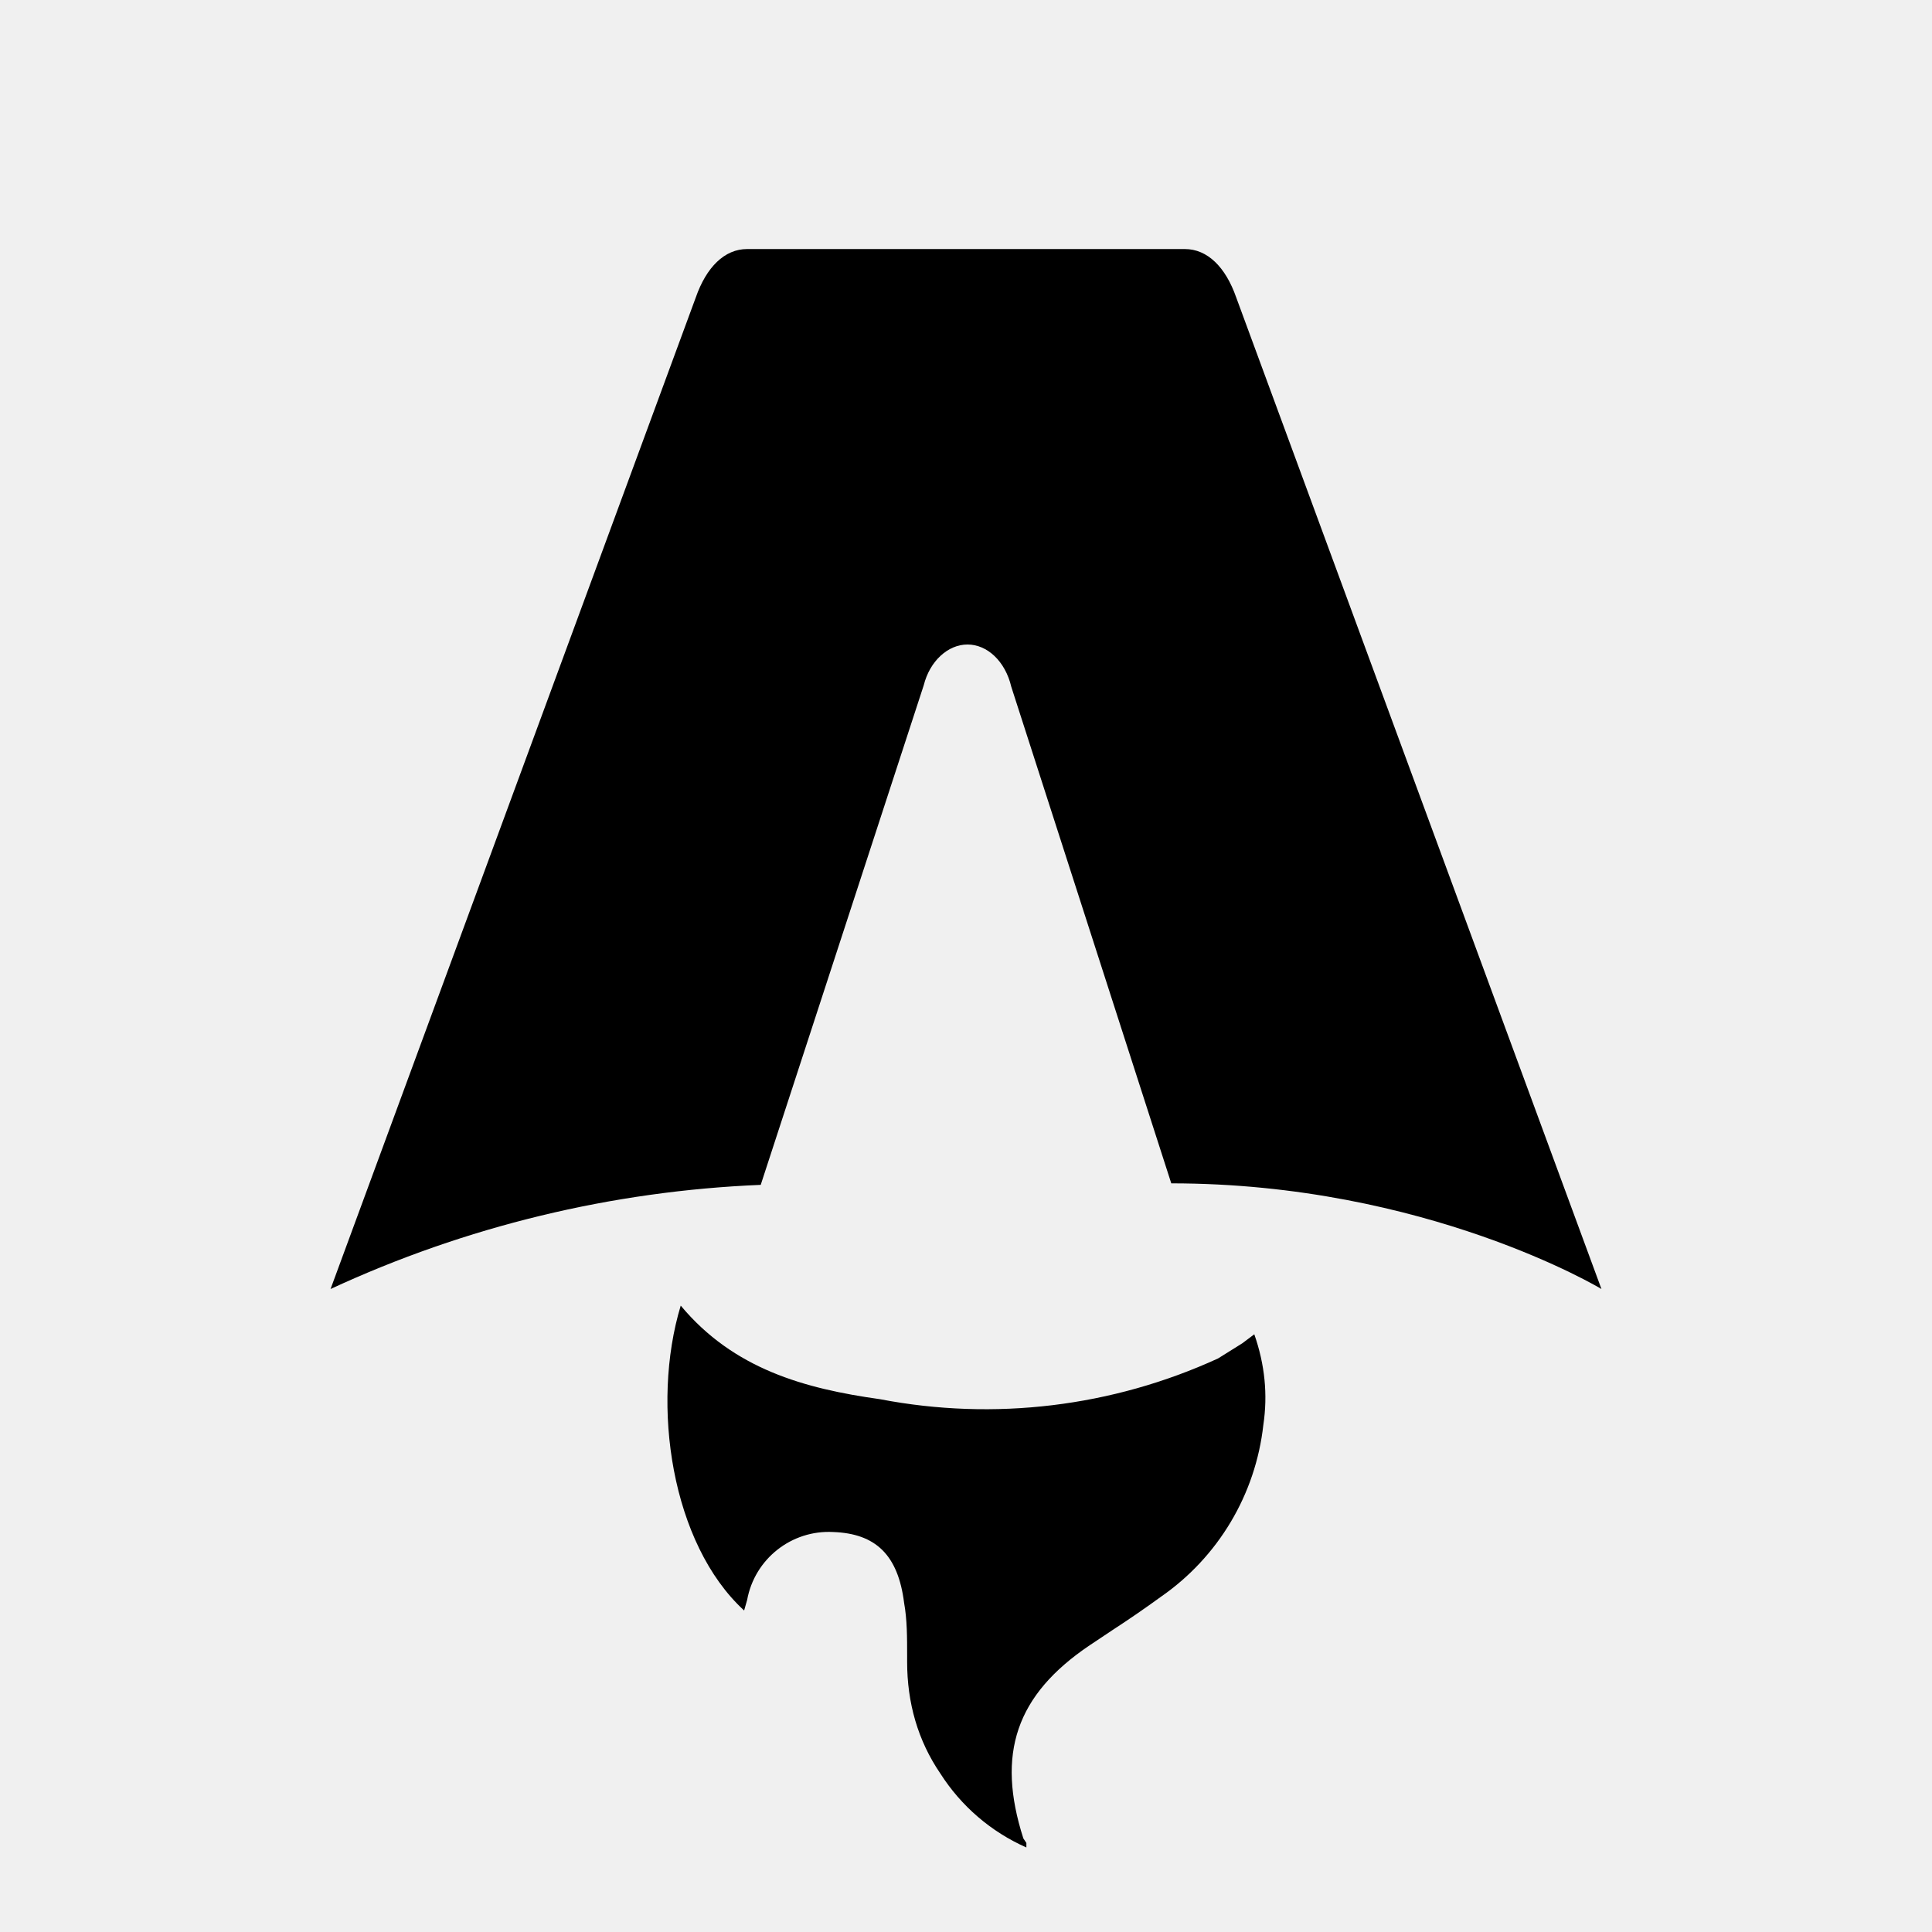
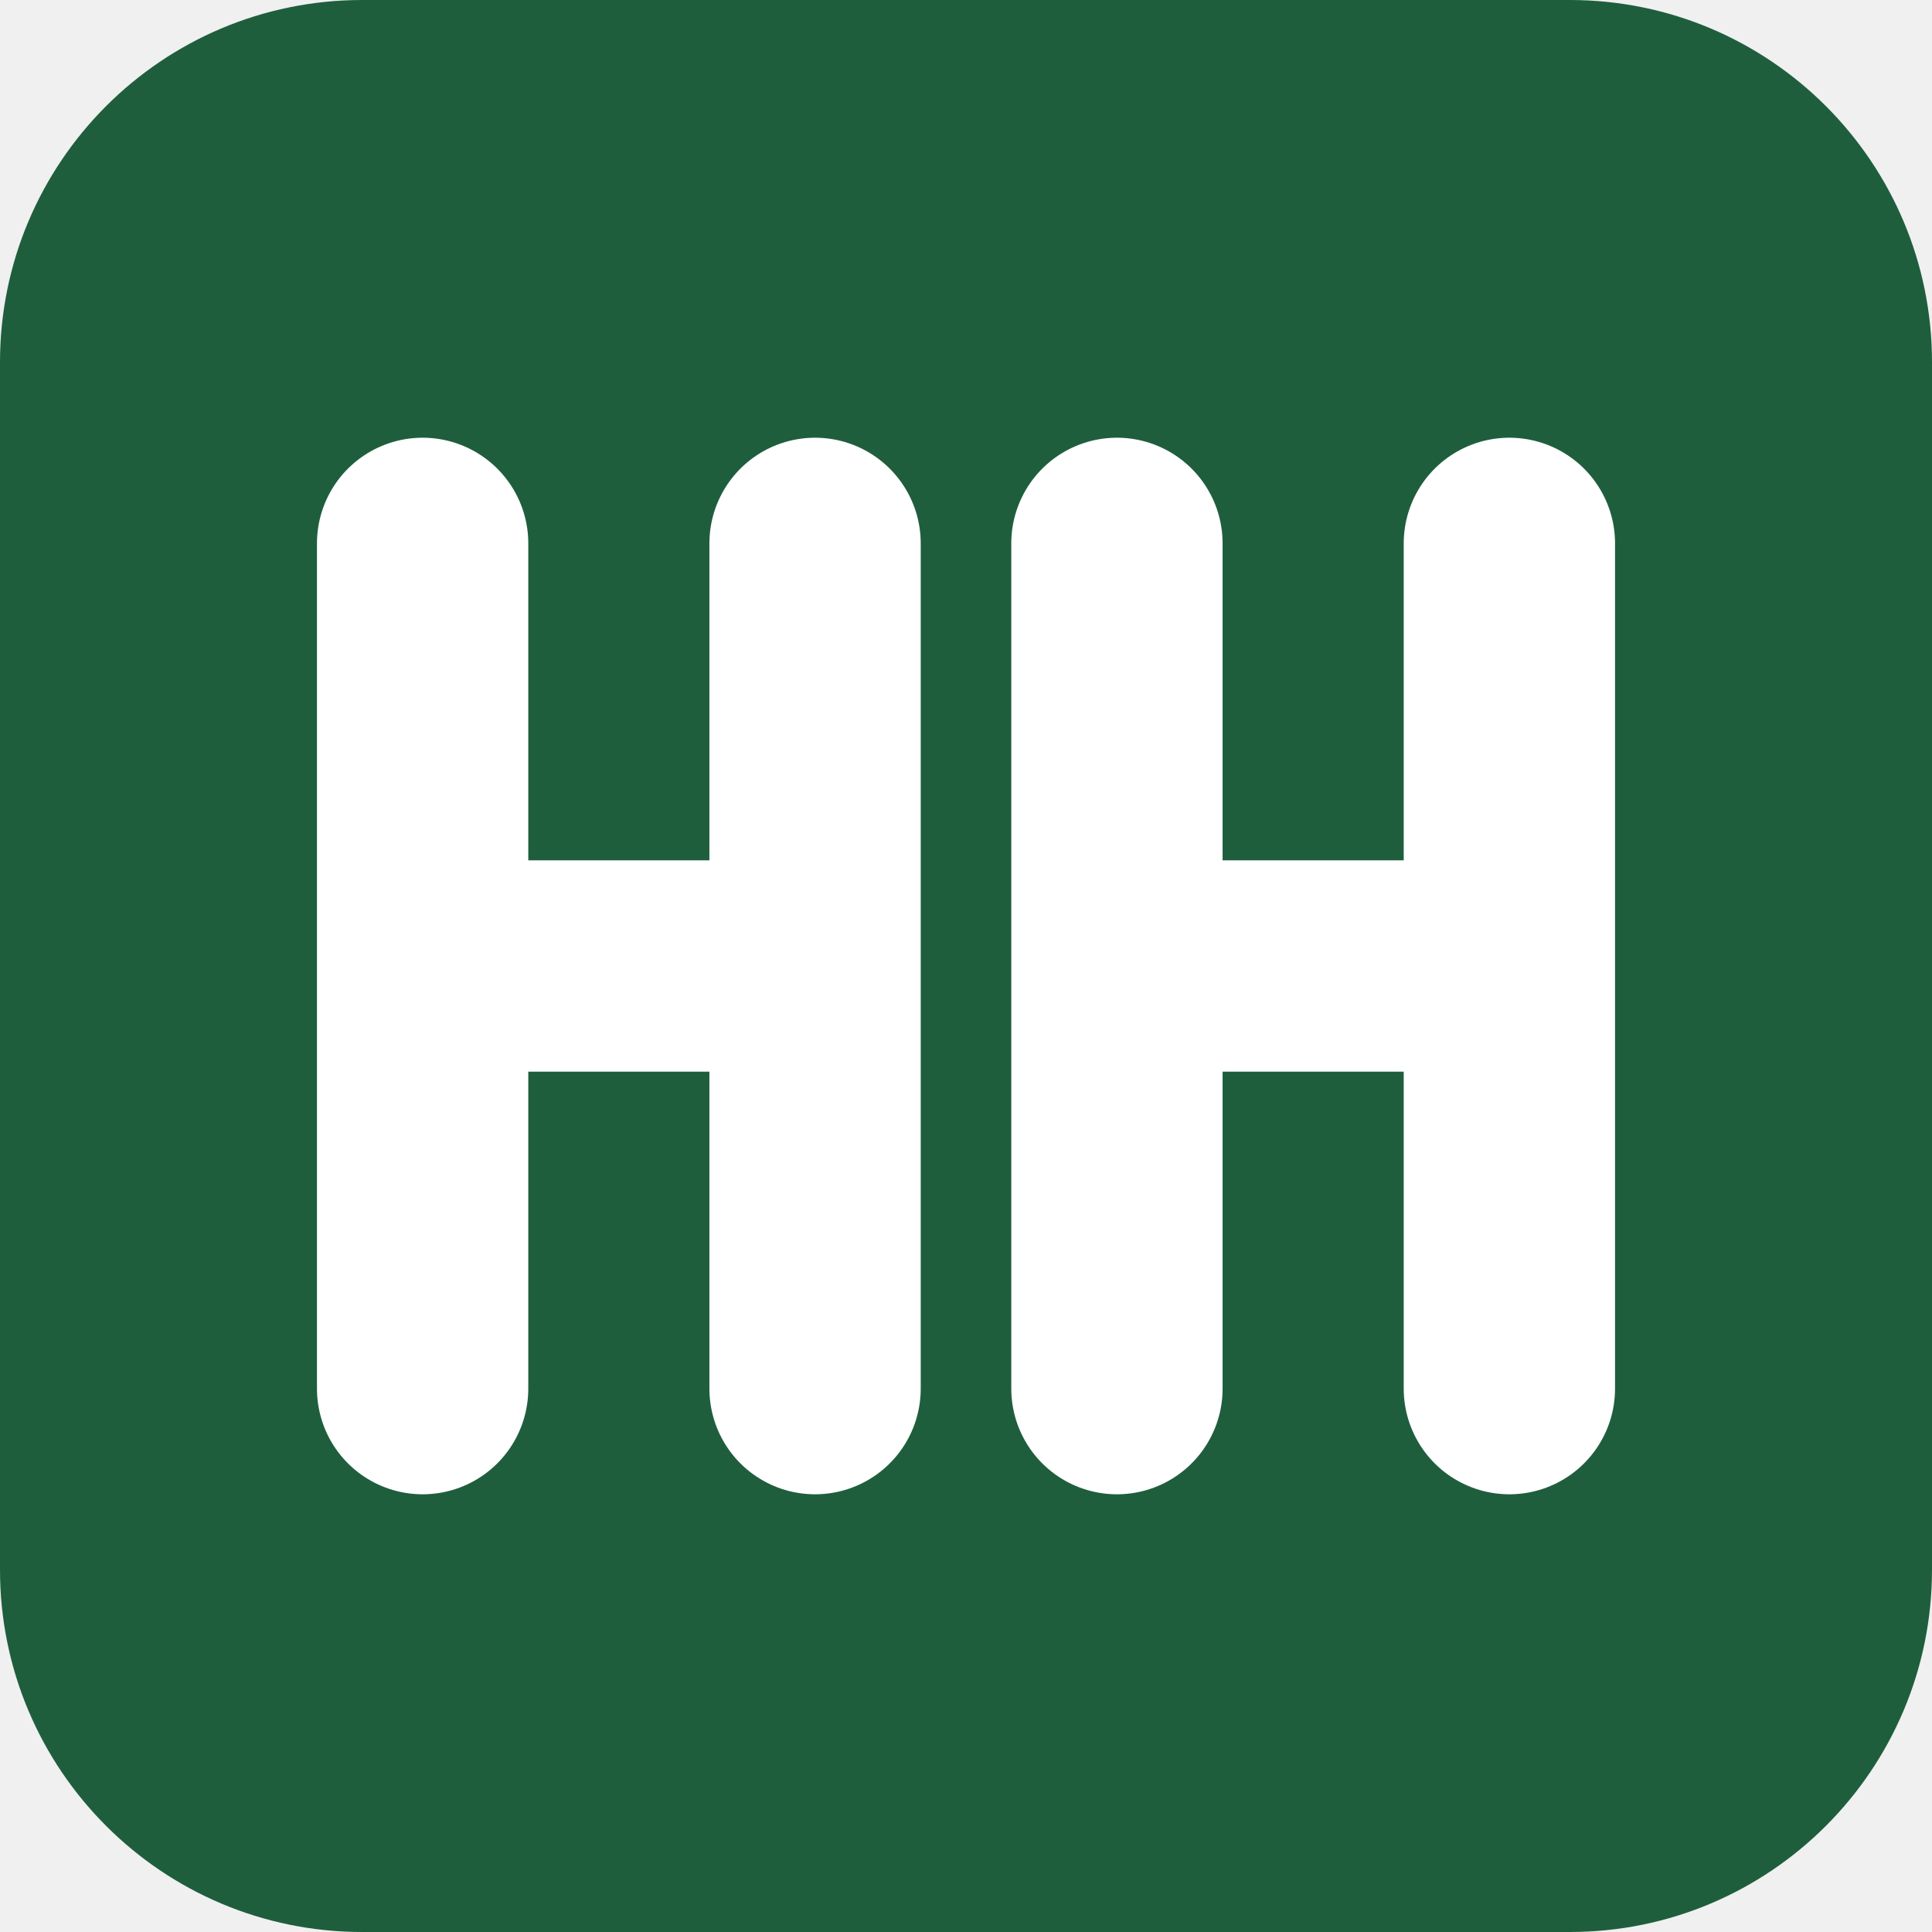
- <svg xmlns="http://www.w3.org/2000/svg" fill="none" viewBox="0 0 128 128">
-   <path d="M50.4 78.5a75.1 75.1 0 0 0-28.5 6.9l24.2-65.7c.7-2 1.9-3.2 3.4-3.2h29c1.5 0 2.7 1.2 3.4 3.2l24.2 65.7s-11.6-7-28.5-7L67 45.5c-.4-1.7-1.6-2.8-2.9-2.8-1.3 0-2.5 1.1-2.9 2.7L50.4 78.5Zm-1.1 28.2Zm-4.2-20.2c-2 6.6-.6 15.8 4.2 20.2a17.5 17.5 0 0 1 .2-.7 5.5 5.5 0 0 1 5.7-4.5c2.8.1 4.3 1.5 4.7 4.7.2 1.1.2 2.3.2 3.5v.4c0 2.7.7 5.2 2.2 7.4a13 13 0 0 0 5.7 4.9v-.3l-.2-.3c-1.8-5.6-.5-9.5 4.4-12.8l1.5-1a73 73 0 0 0 3.2-2.2 16 16 0 0 0 6.8-11.4c.3-2 .1-4-.6-6l-.8.6-1.6 1a37 37 0 0 1-22.4 2.7c-5-.7-9.7-2-13.2-6.2Z" />
-   <style>
-         path { fill: #000; }
-         @media (prefers-color-scheme: dark) {
-             path { fill: #FFF; }
-         }
-     </style>
+ <svg xmlns="http://www.w3.org/2000/svg" viewBox="0 0 64 64" role="img" aria-labelledby="t">
+   <rect width="64" height="64" rx="12" fill="#1F5E3D" />
+   <path d="M14 18v28M14 32h13M27 18v28M37 18v28M37 32h13M50 18v28" stroke="#FFFFFF" stroke-width="7" stroke-linecap="round" fill="none" />
</svg>
